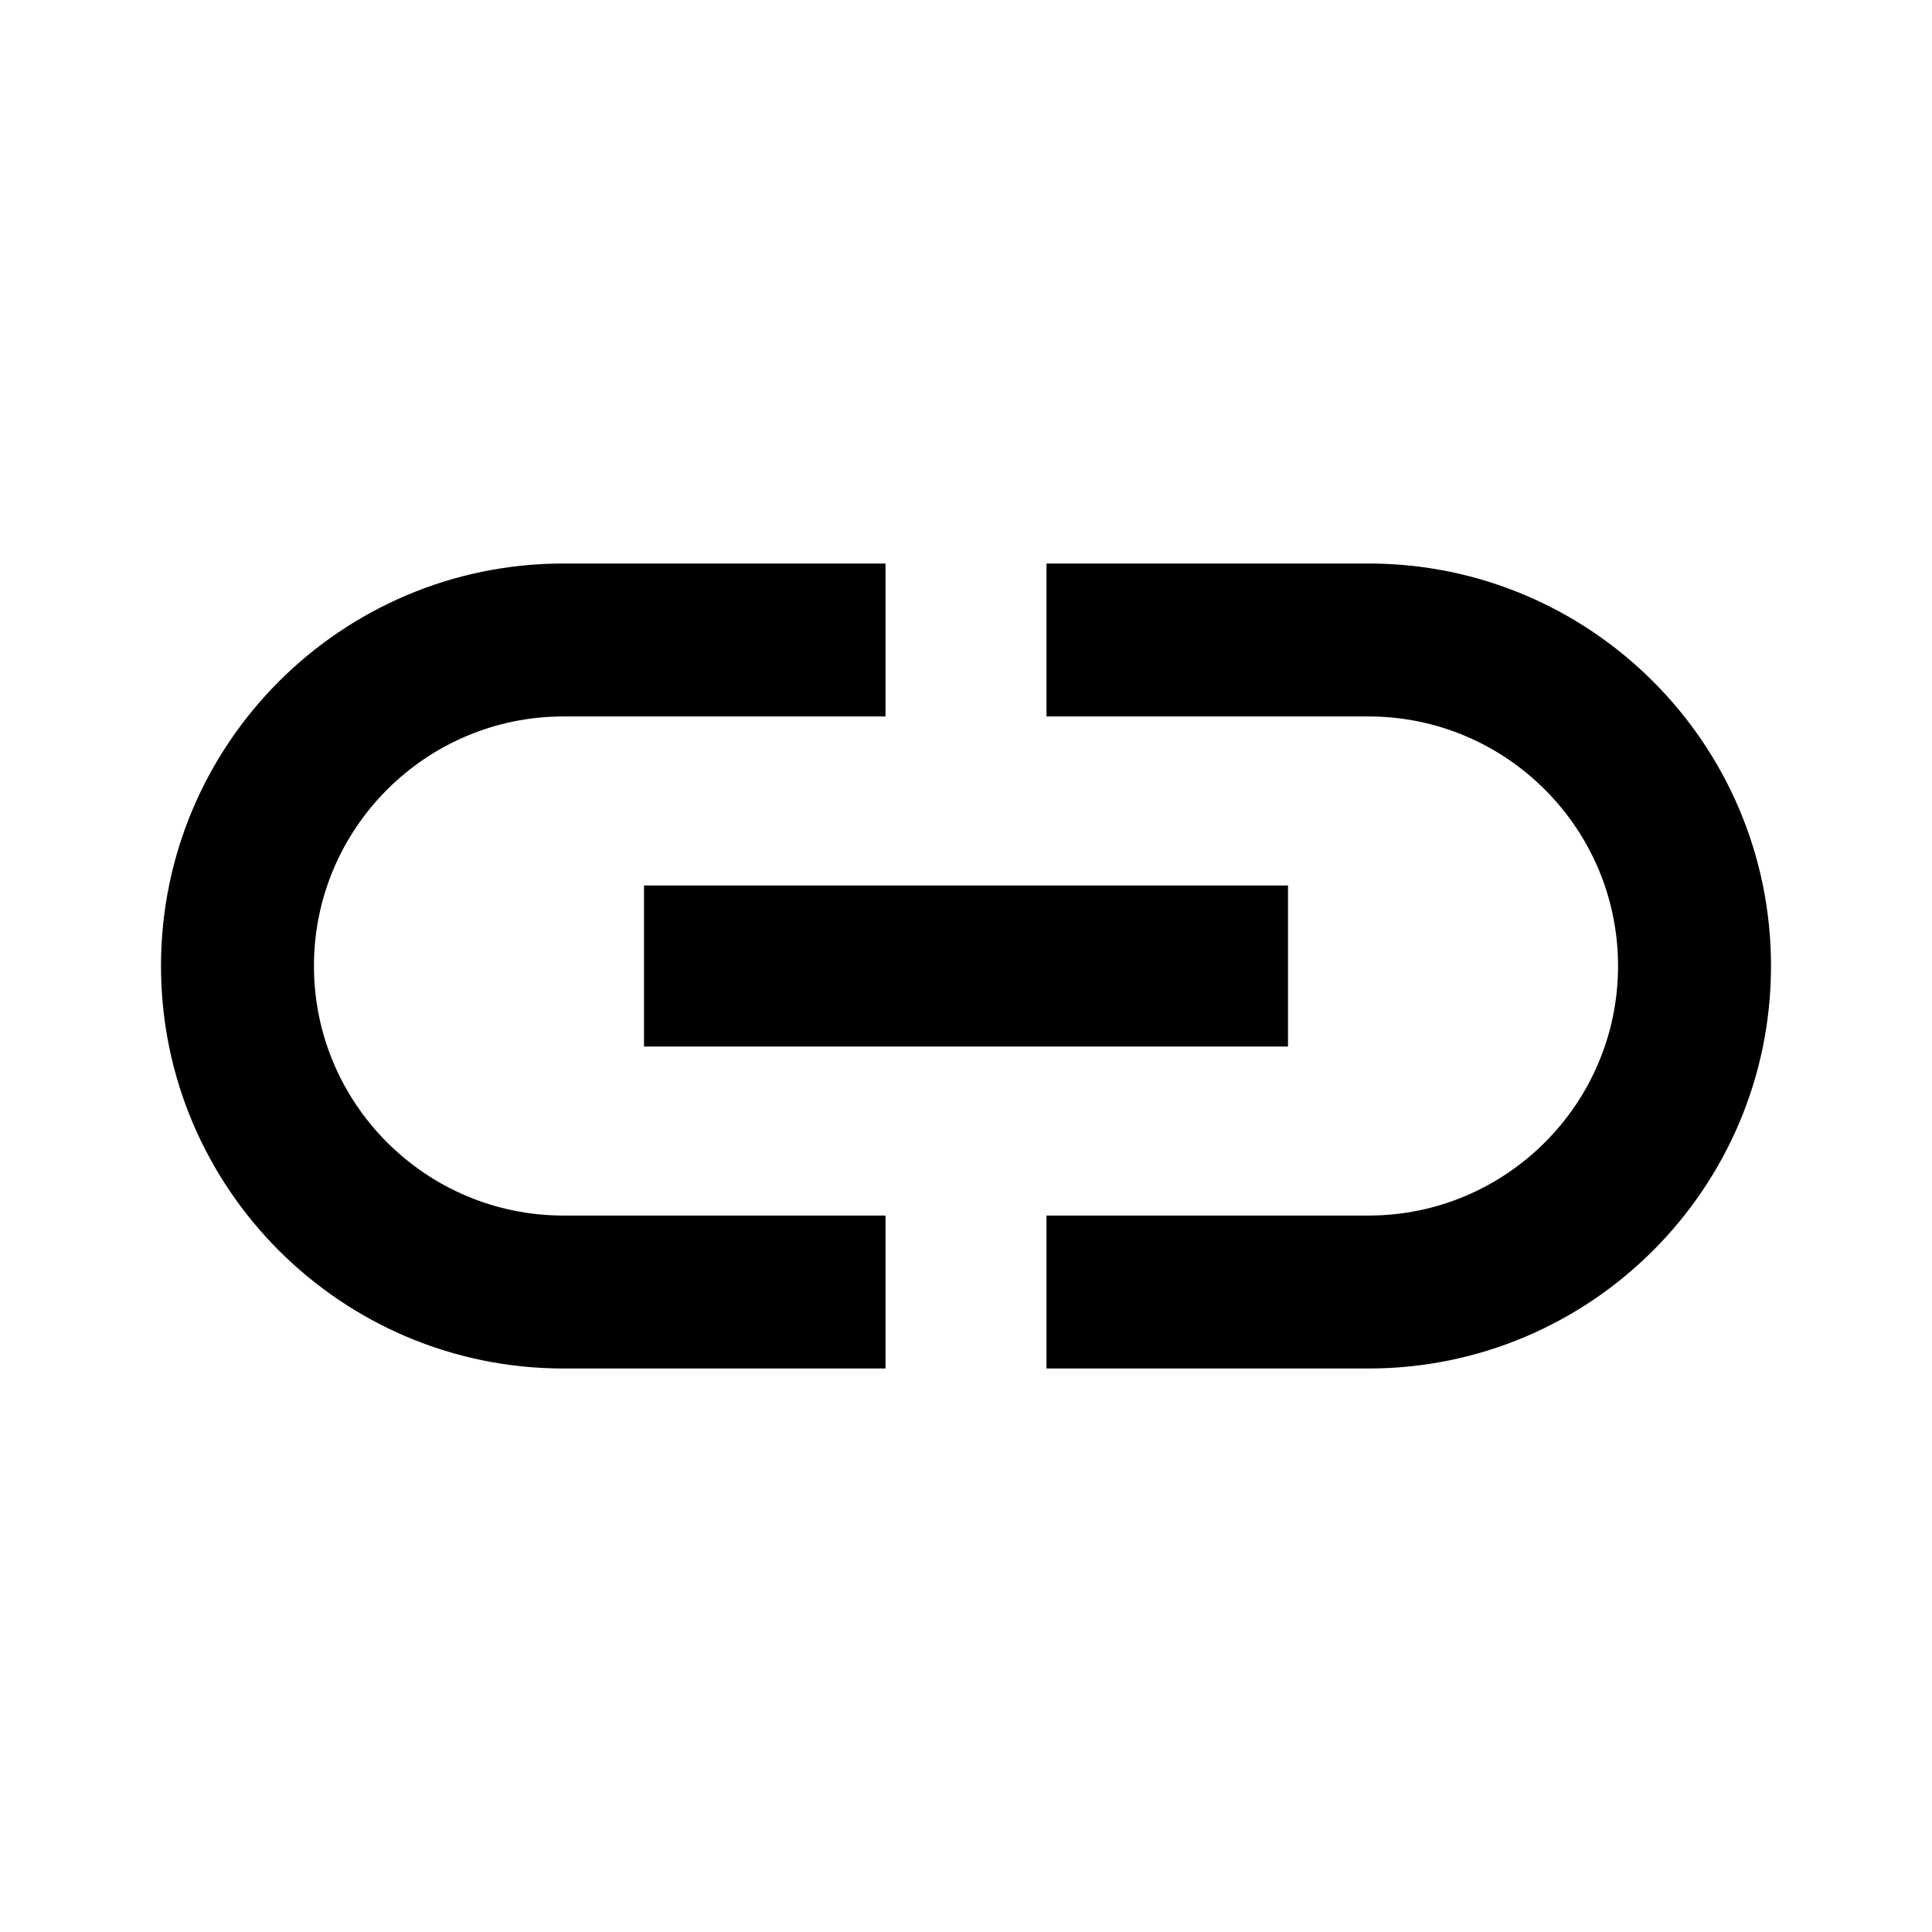
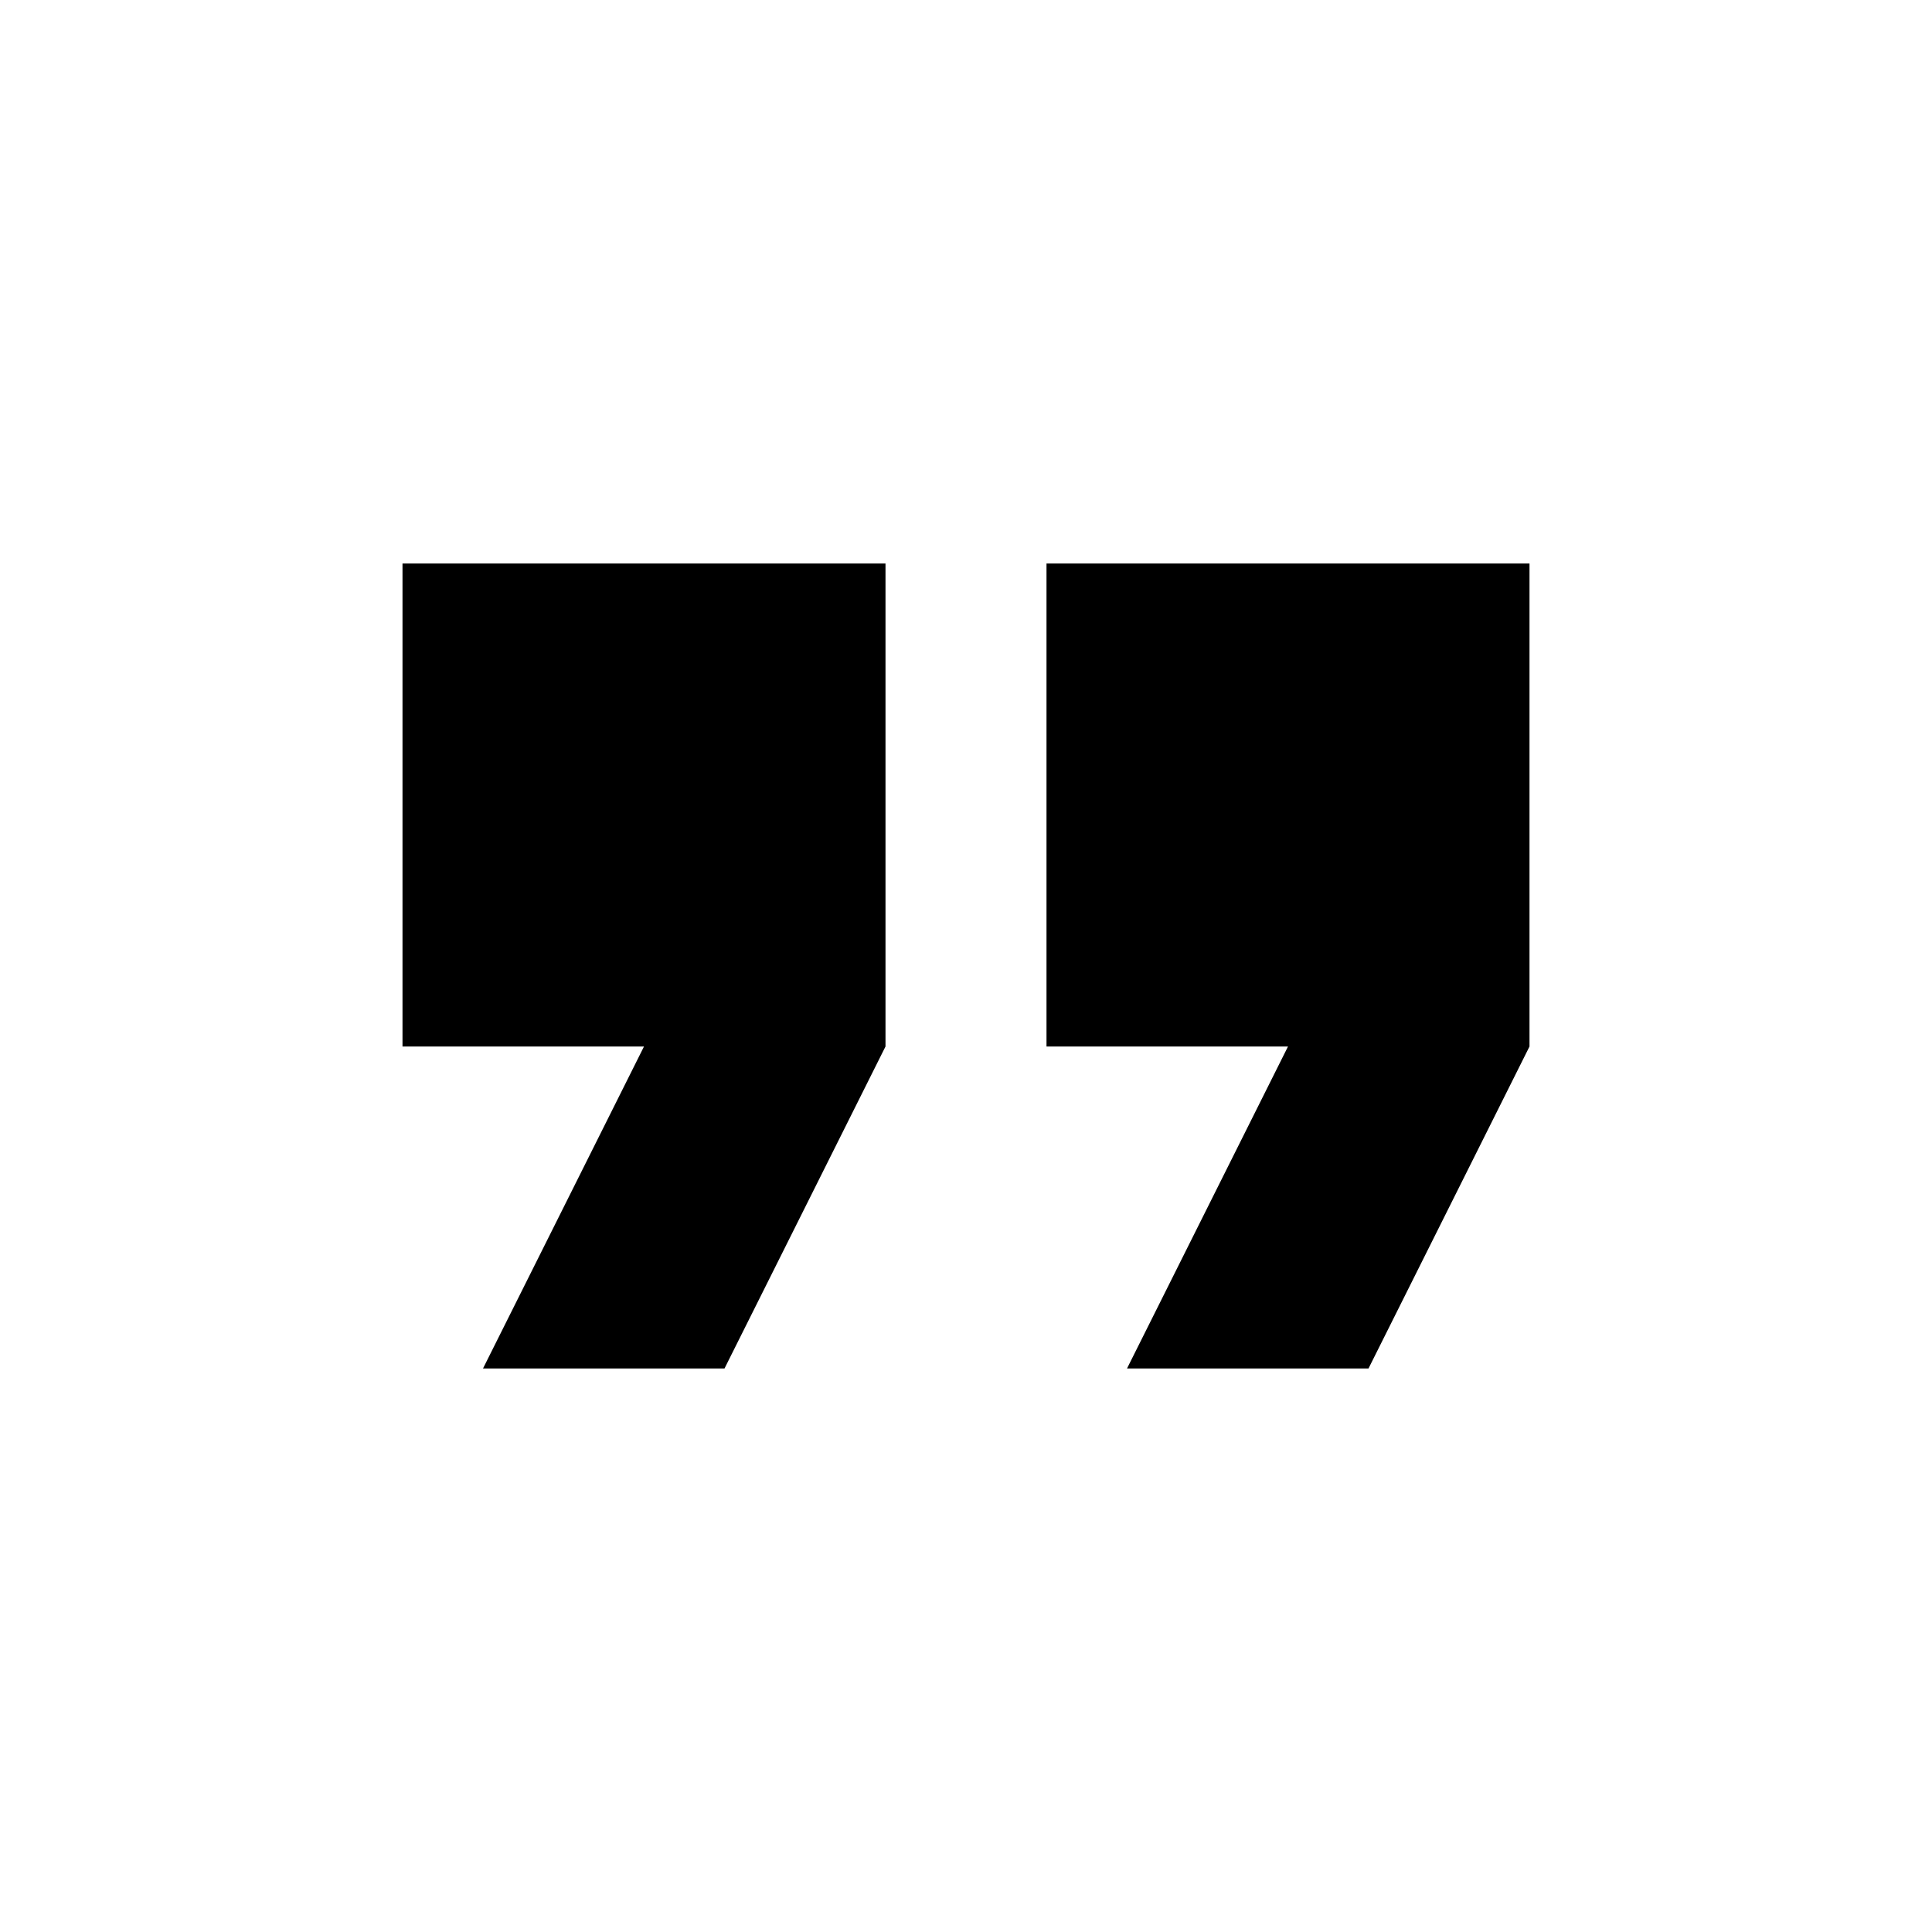
- <svg xmlns="http://www.w3.org/2000/svg" width="24px" height="24px" viewBox="0 0 24 24" version="1.1" data-license="Apache License 2.0" data-source="Material Design">
+ <svg xmlns="http://www.w3.org/2000/svg" width="24px" height="24px" viewBox="0 0 24 24" version="1.1" data-license="Apache License 2.0" data-source="Keyteq">
  <g id="Page-1" stroke="none" stroke-width="1" fill="none" fill-rule="evenodd">
-     <g id="delte-ressurser">
+     <g id="eksterne-ressurser">
      <g id="Shape">
        <polygon points="0 0 24 0 24 24 0 24" />
-         <path d="M3.9,12 C3.9,10.29 5.29,8.9 7,8.9 L11,8.9 L11,7 L7,7 C4.24,7 2,9.24 2,12 C2,14.76 4.24,17 7,17 L11,17 L11,15.1 L7,15.1 C5.29,15.1 3.9,13.71 3.9,12 Z M8,13 L16,13 L16,11 L8,11 L8,13 Z M17,7 L13,7 L13,8.9 L17,8.9 C18.71,8.9 20.1,10.29 20.1,12 C20.1,13.71 18.71,15.1 17,15.1 L13,15.1 L13,17 L17,17 C19.76,17 22,14.76 22,12 C22,9.24 19.76,7 17,7 Z" fill="currentColor" fill-rule="nonzero" />
+         <path d="M6,17 L9,17 L11,13 L11,7 L5,7 L5,13 L8,13 L6,17 Z M14,17 L17,17 L19,13 L19,7 L13,7 L13,13 L16,13 L14,17 Z" fill="currentColor" fill-rule="nonzero" />
      </g>
    </g>
  </g>
</svg>
